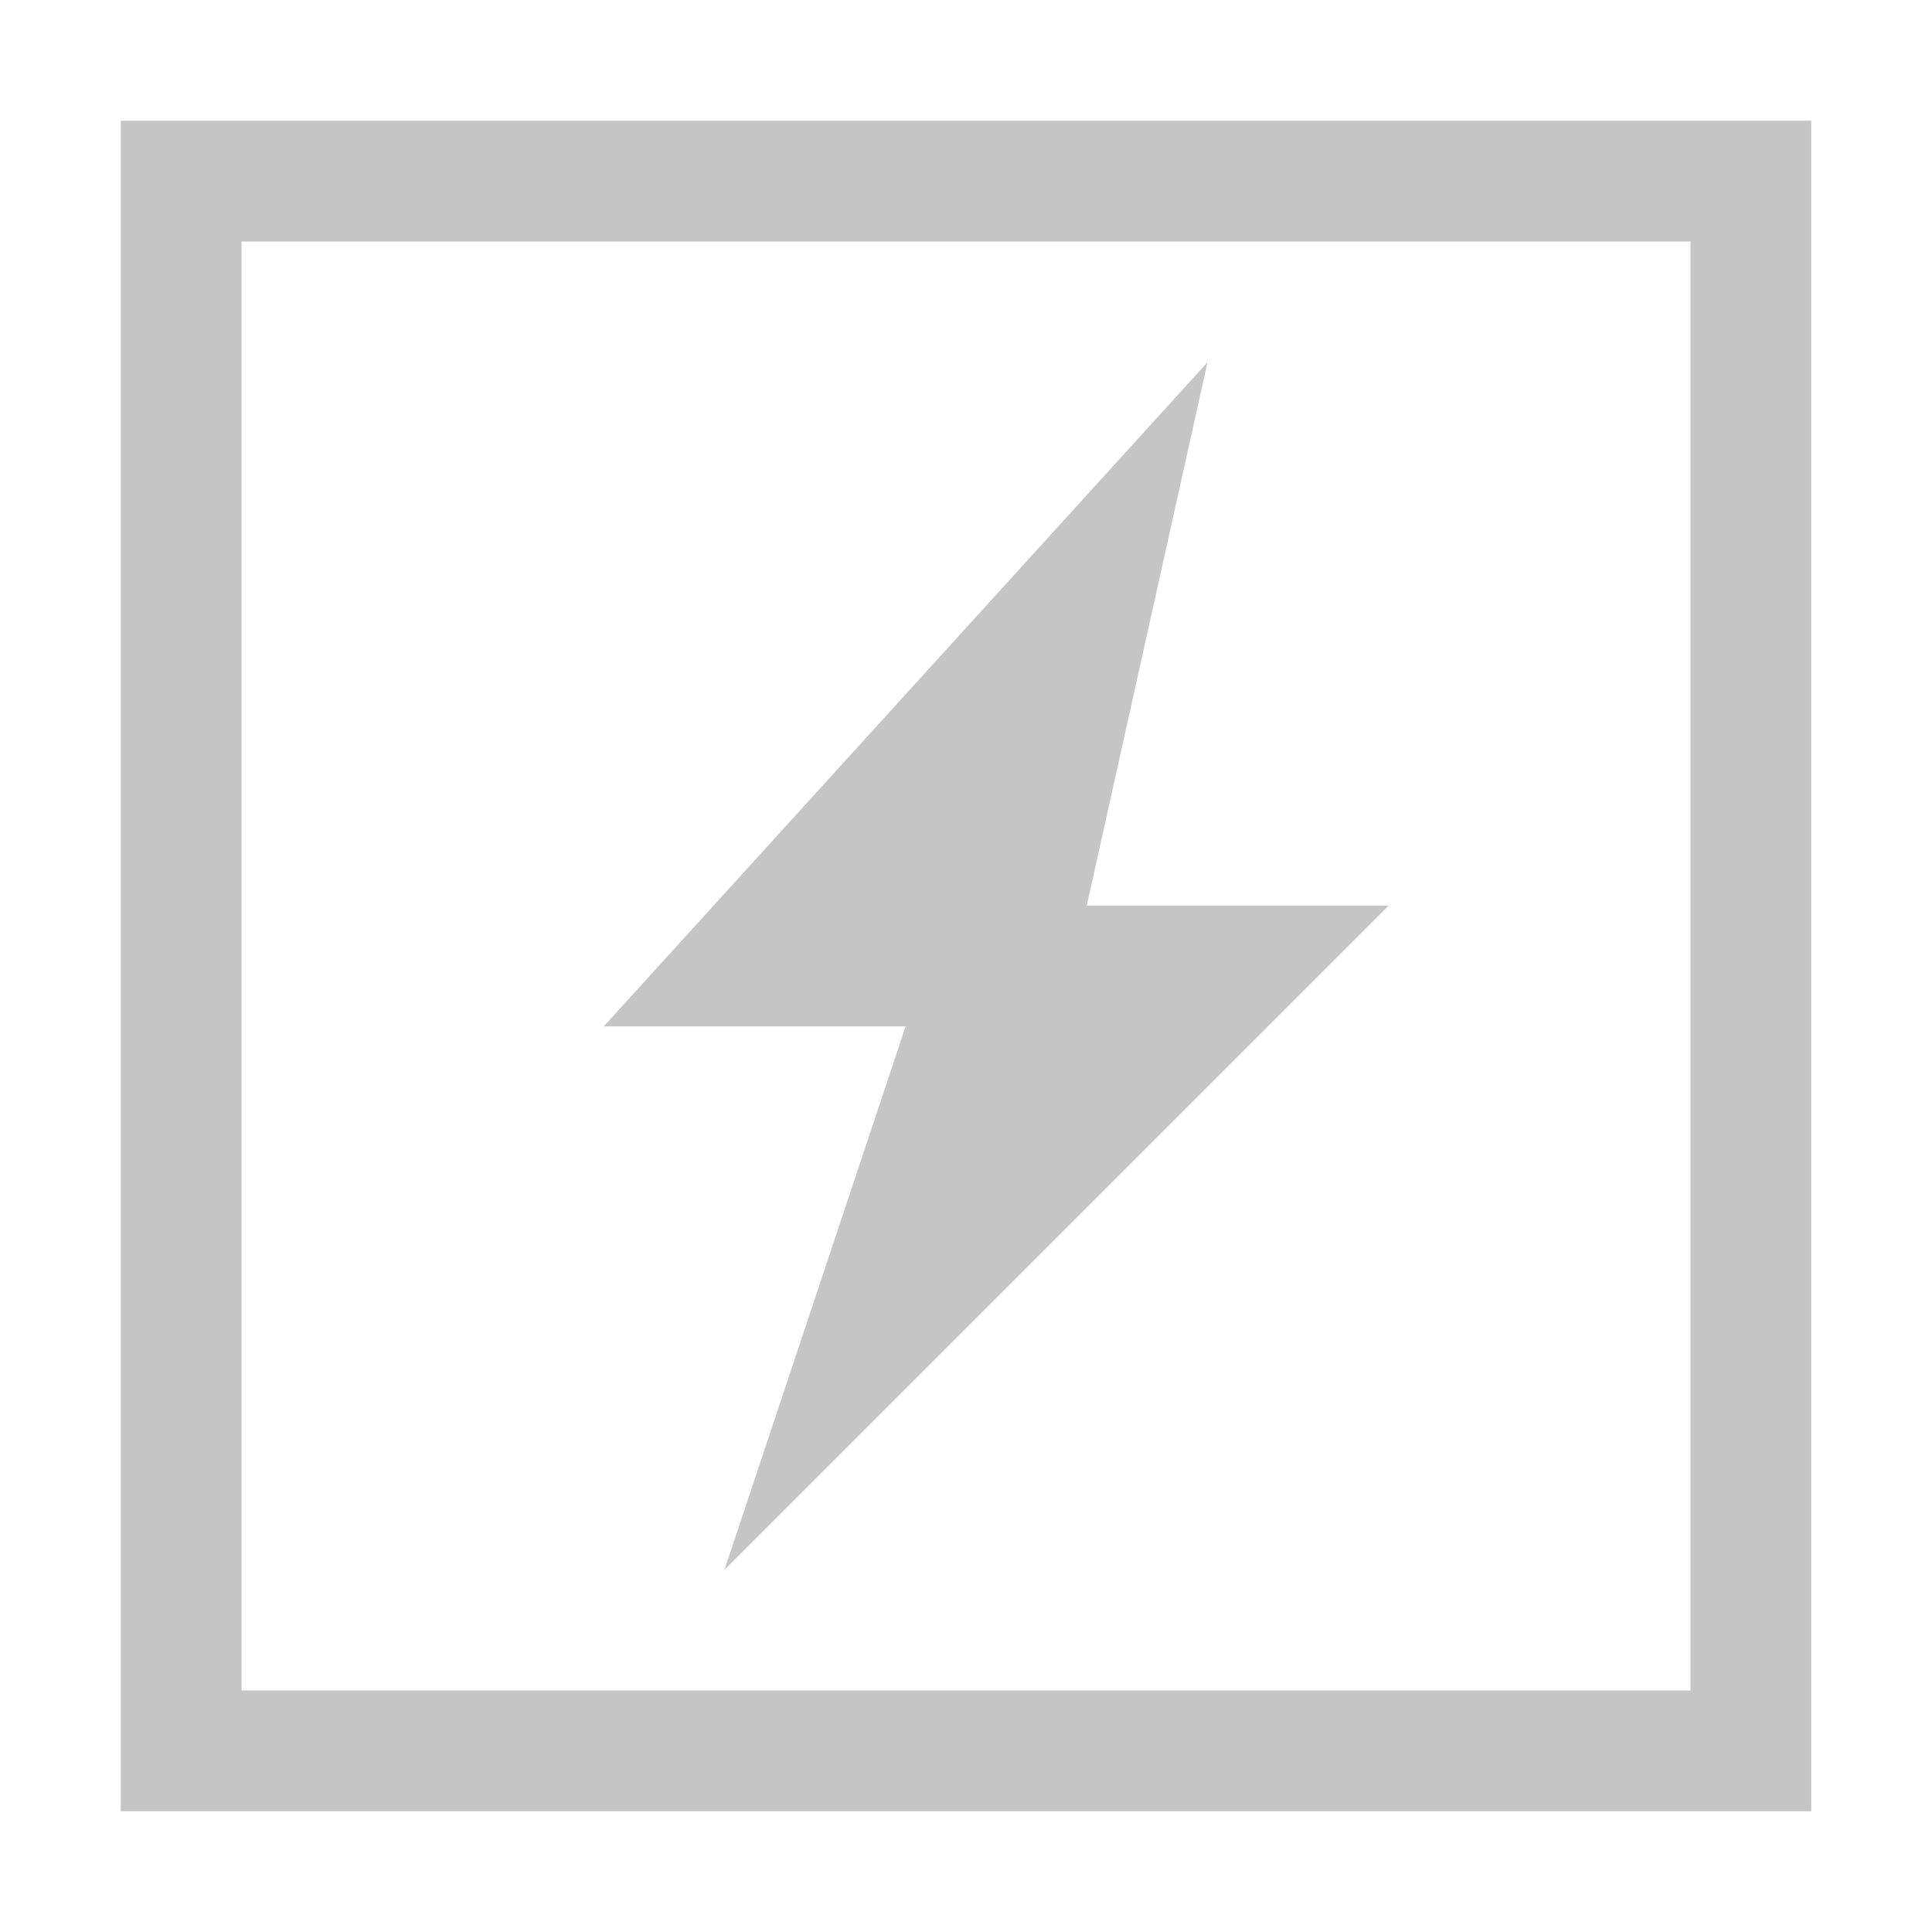
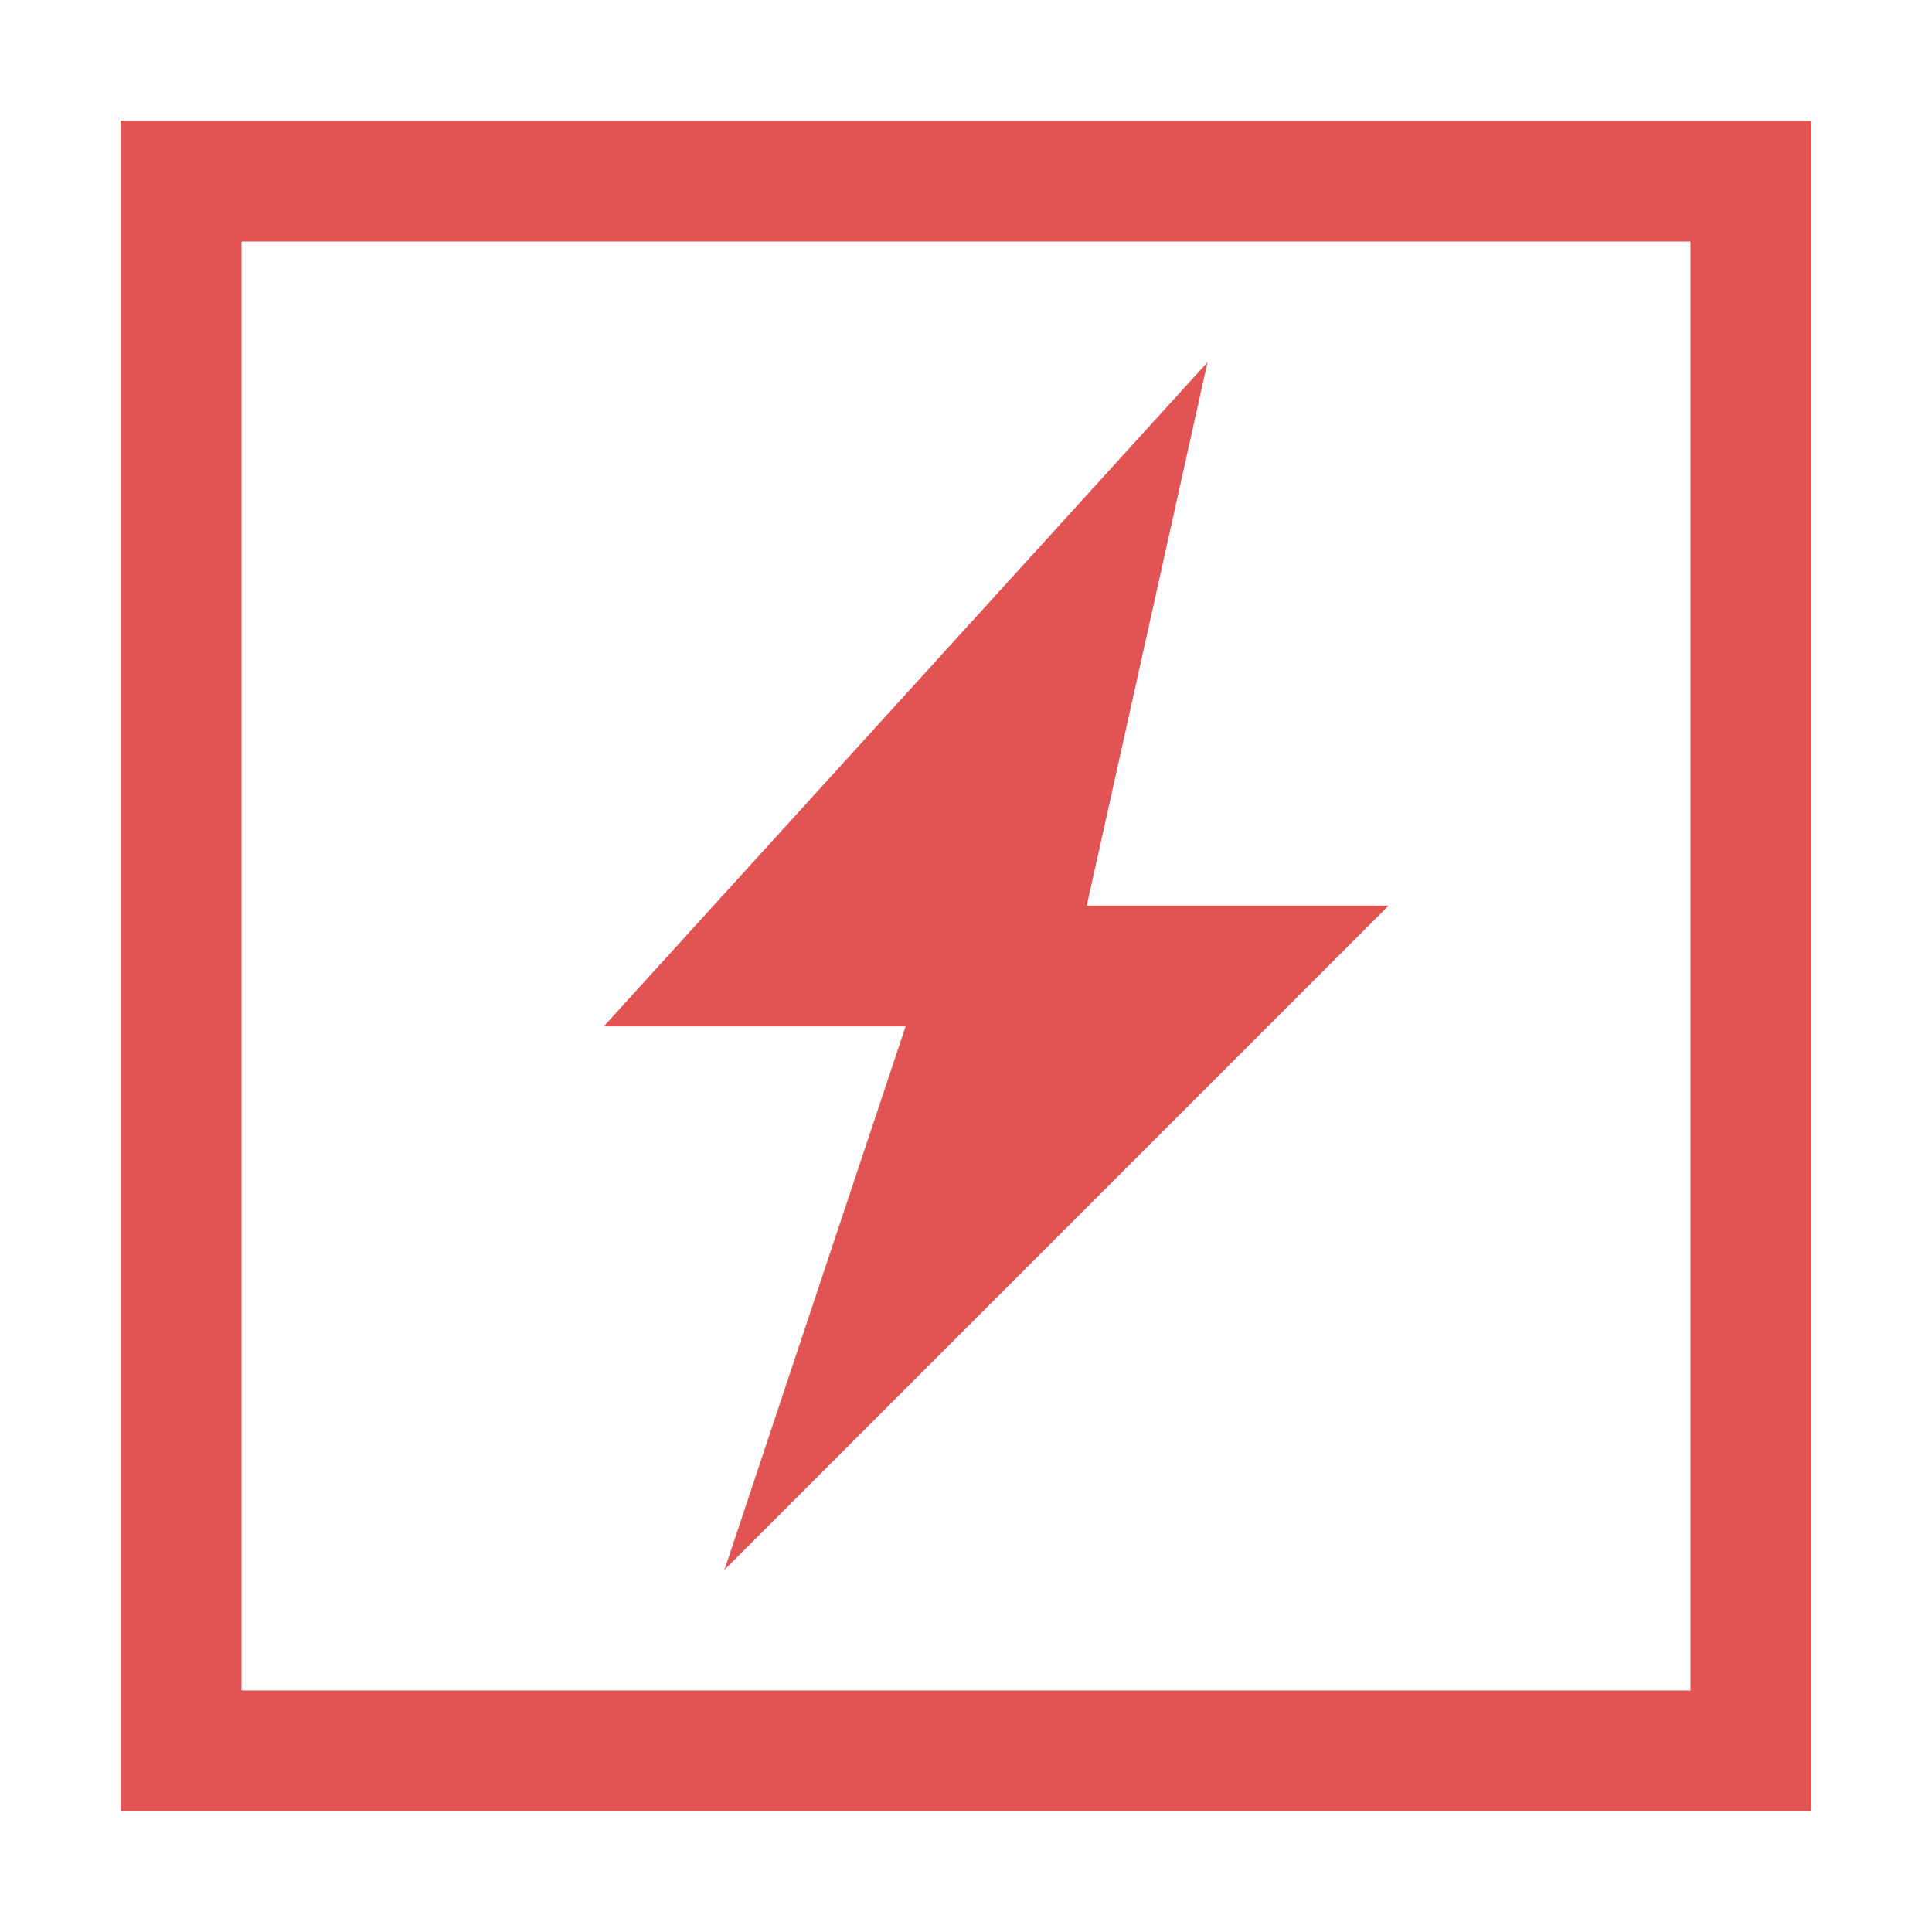
<svg xmlns="http://www.w3.org/2000/svg" width="16" height="16" viewBox="0 0 16 16" fill="none">
-   <path d="M11.5 7.5L6 13L7.5 8.5H5L10 3L9 7.5H11.5Z" fill="#C5C5C5" />
-   <rect x="1.5" y="1.5" width="13" height="13" stroke="#C5C5C5" />
+   <path d="M11.5 7.5L6 13L7.5 8.5H5L10 3L9 7.5H11.5Z" fill="#E25353" />
+   <rect x="1.5" y="1.5" width="13" height="13" stroke="#E25353" />
</svg>
